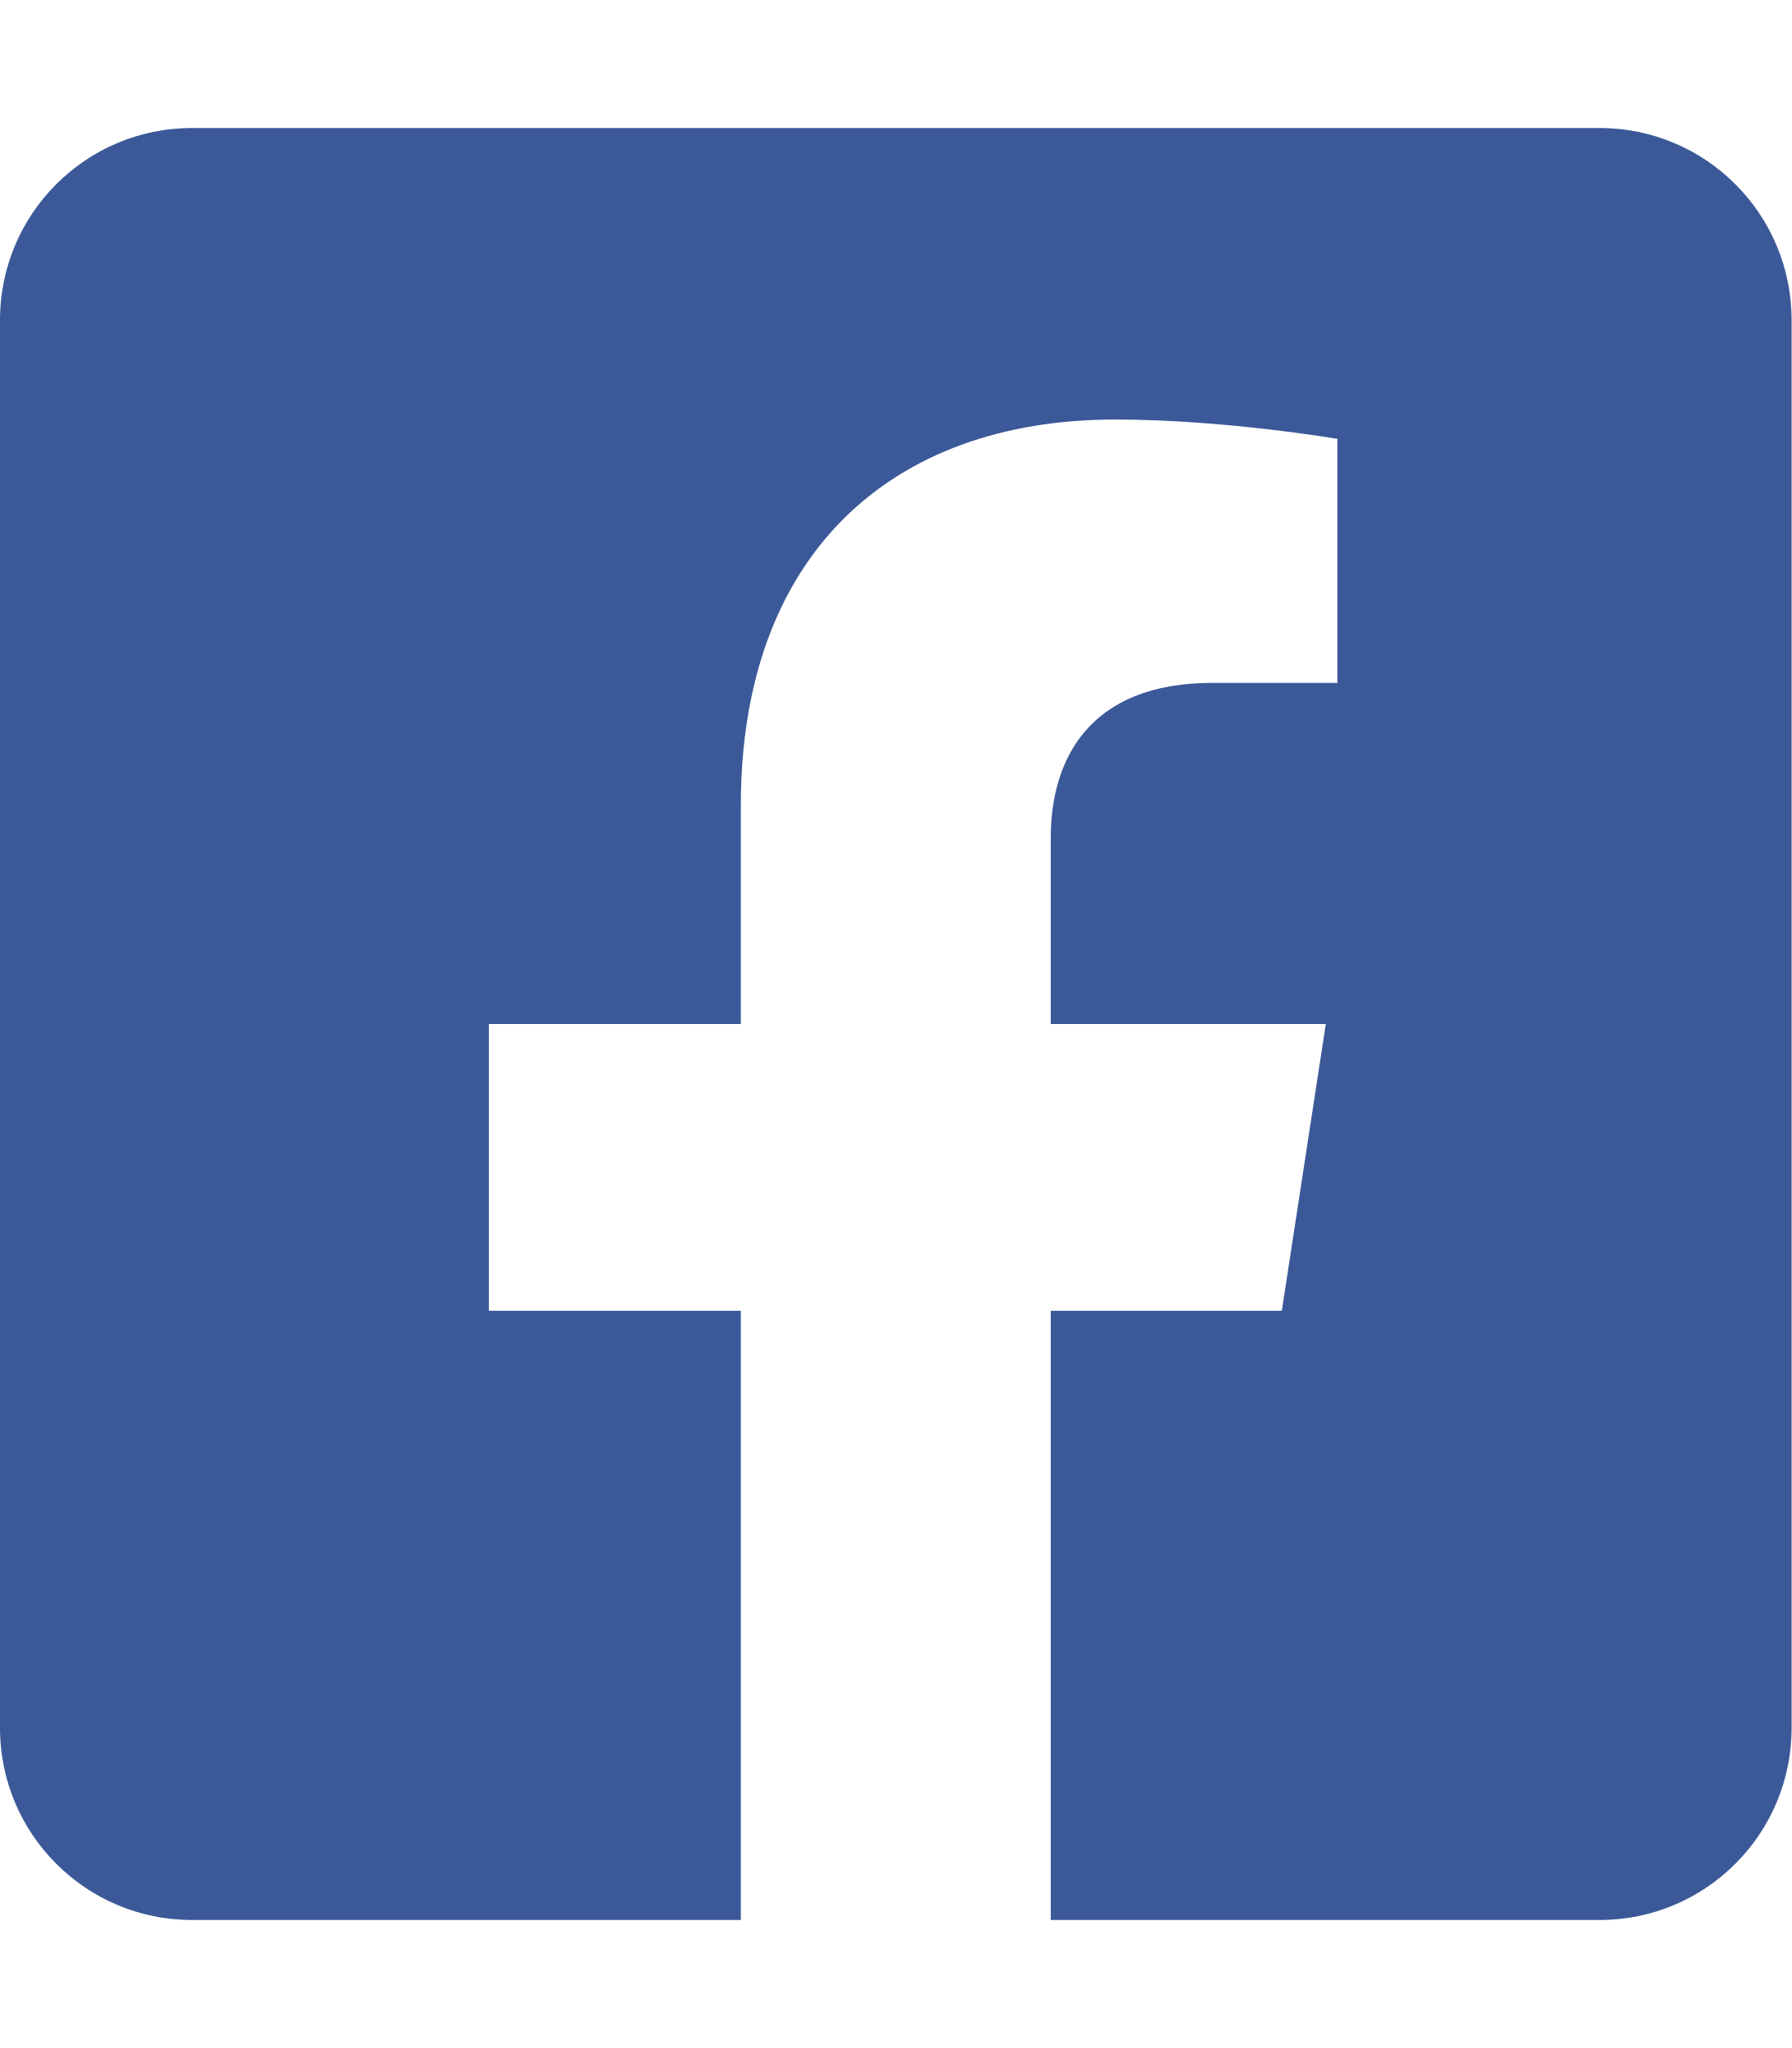
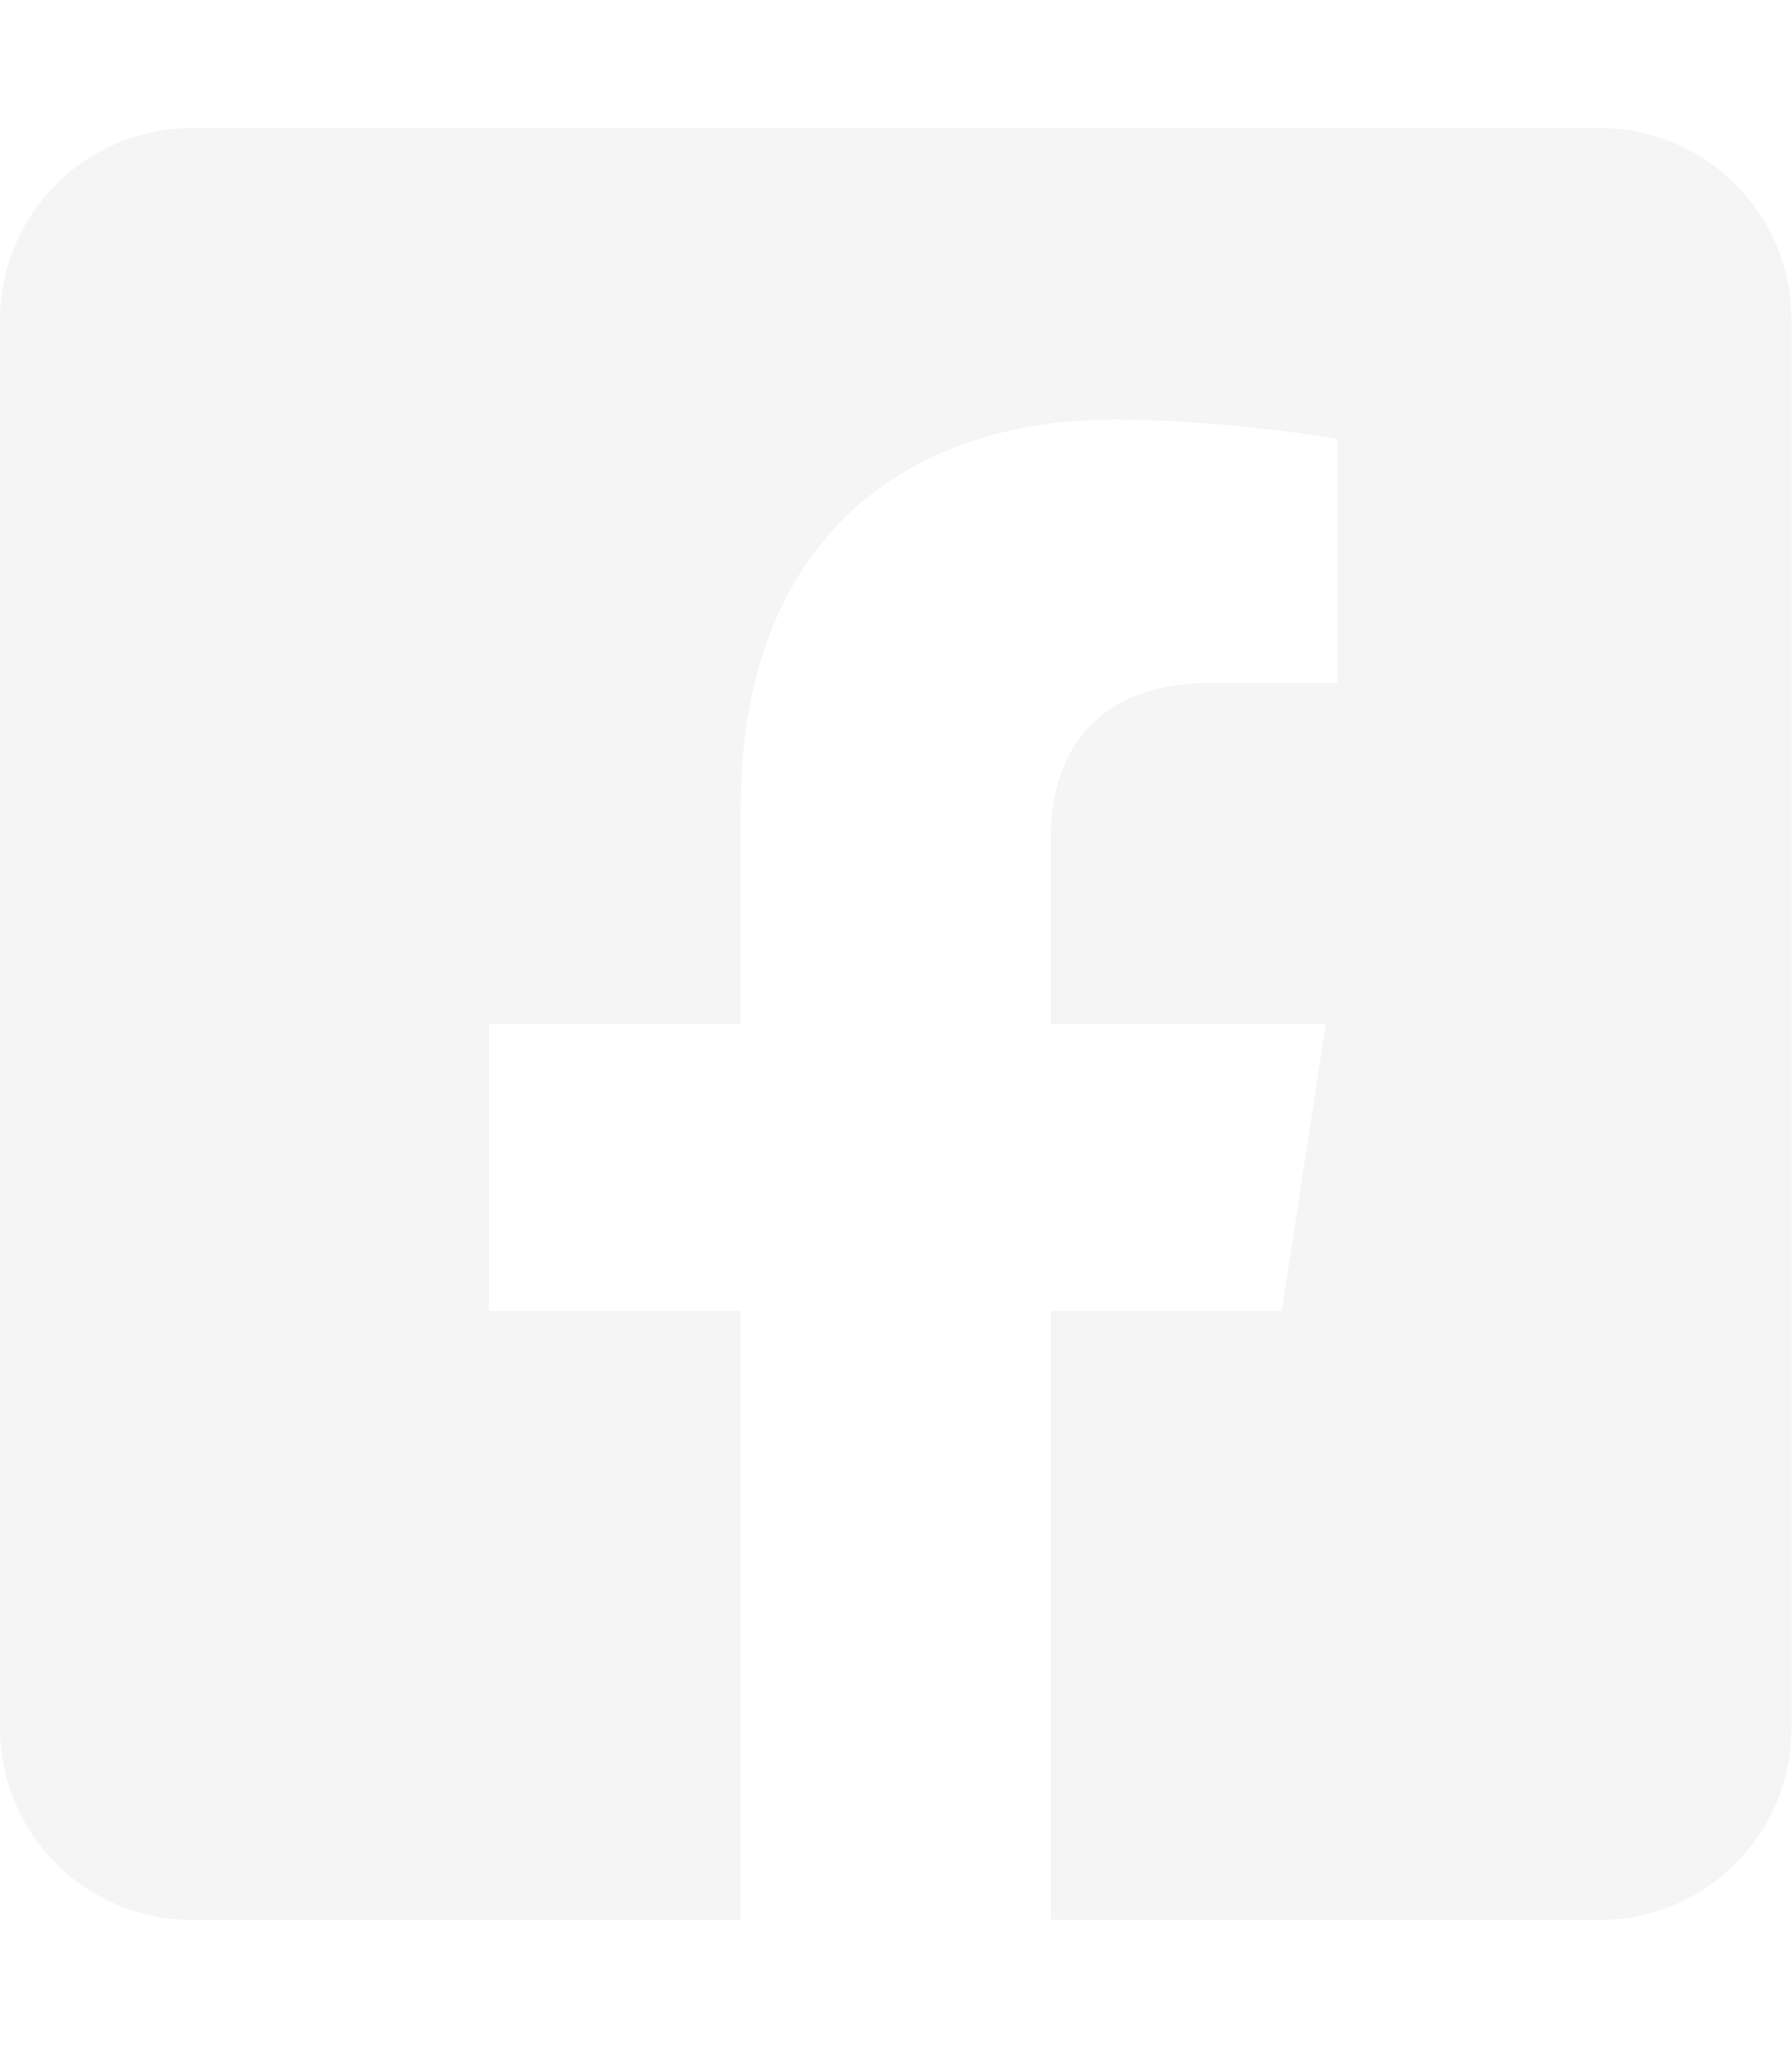
<svg xmlns="http://www.w3.org/2000/svg" aria-hidden="true" focusable="false" data-prefix="fab" data-icon="facebook-square" class="svg-inline--fa fa-facebook-square fa-w-14" role="img" viewBox="0 0 448 512">
-   <path fill="#3b5998" d="M400 32H48A48 48 0 0 0 0 80v352a48 48 0 0 0 48 48h137.25V327.69h-63V256h63v-54.64c0-62.15 37-96.48 93.67-96.48 27.14 0 55.52 4.84 55.52 4.84v61h-31.27c-30.81 0-40.42 19.12-40.42 38.73V256h68.78l-11 71.69h-57.78V480H400a48 48 0 0 0 48-48V80a48 48 0 0 0-48-48z" />
+   <path fill="#f5f5f5" d="M400 32H48A48 48 0 0 0 0 80v352a48 48 0 0 0 48 48h137.25V327.69h-63V256h63v-54.64c0-62.15 37-96.48 93.67-96.48 27.14 0 55.52 4.84 55.52 4.84v61h-31.27c-30.81 0-40.42 19.12-40.42 38.73V256h68.78l-11 71.69h-57.78V480H400a48 48 0 0 0 48-48V80a48 48 0 0 0-48-48z" />
</svg>
